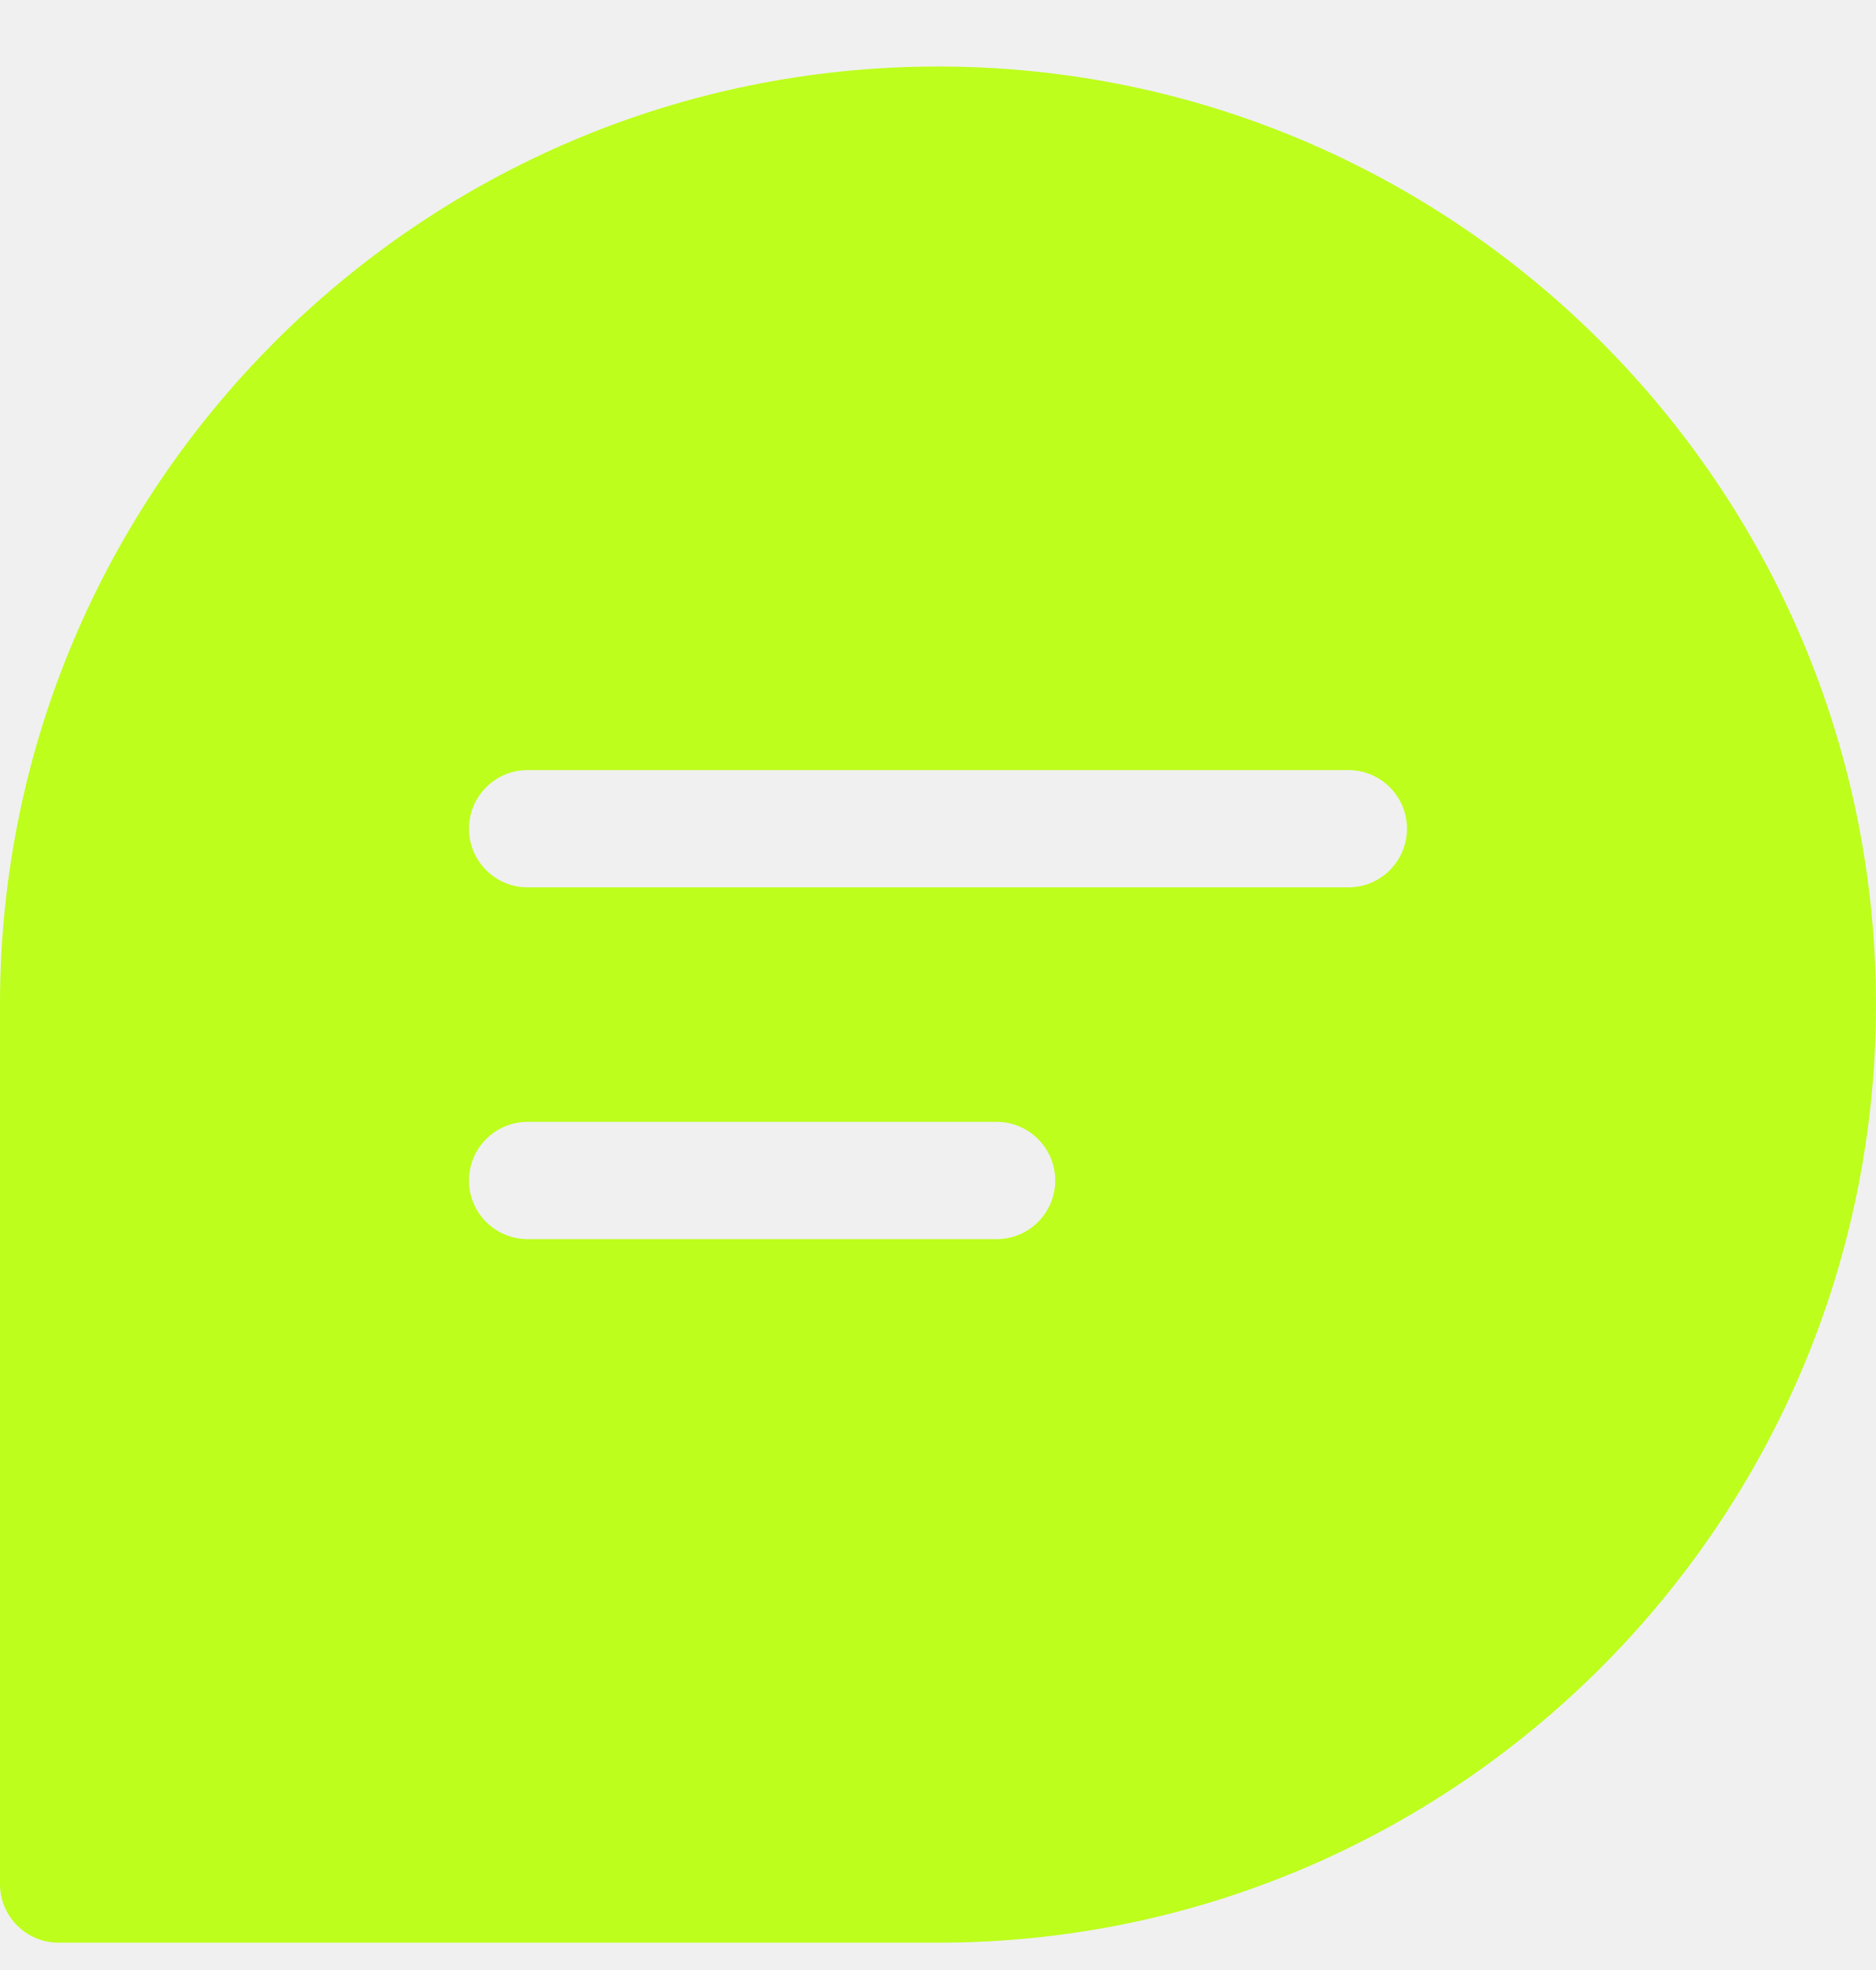
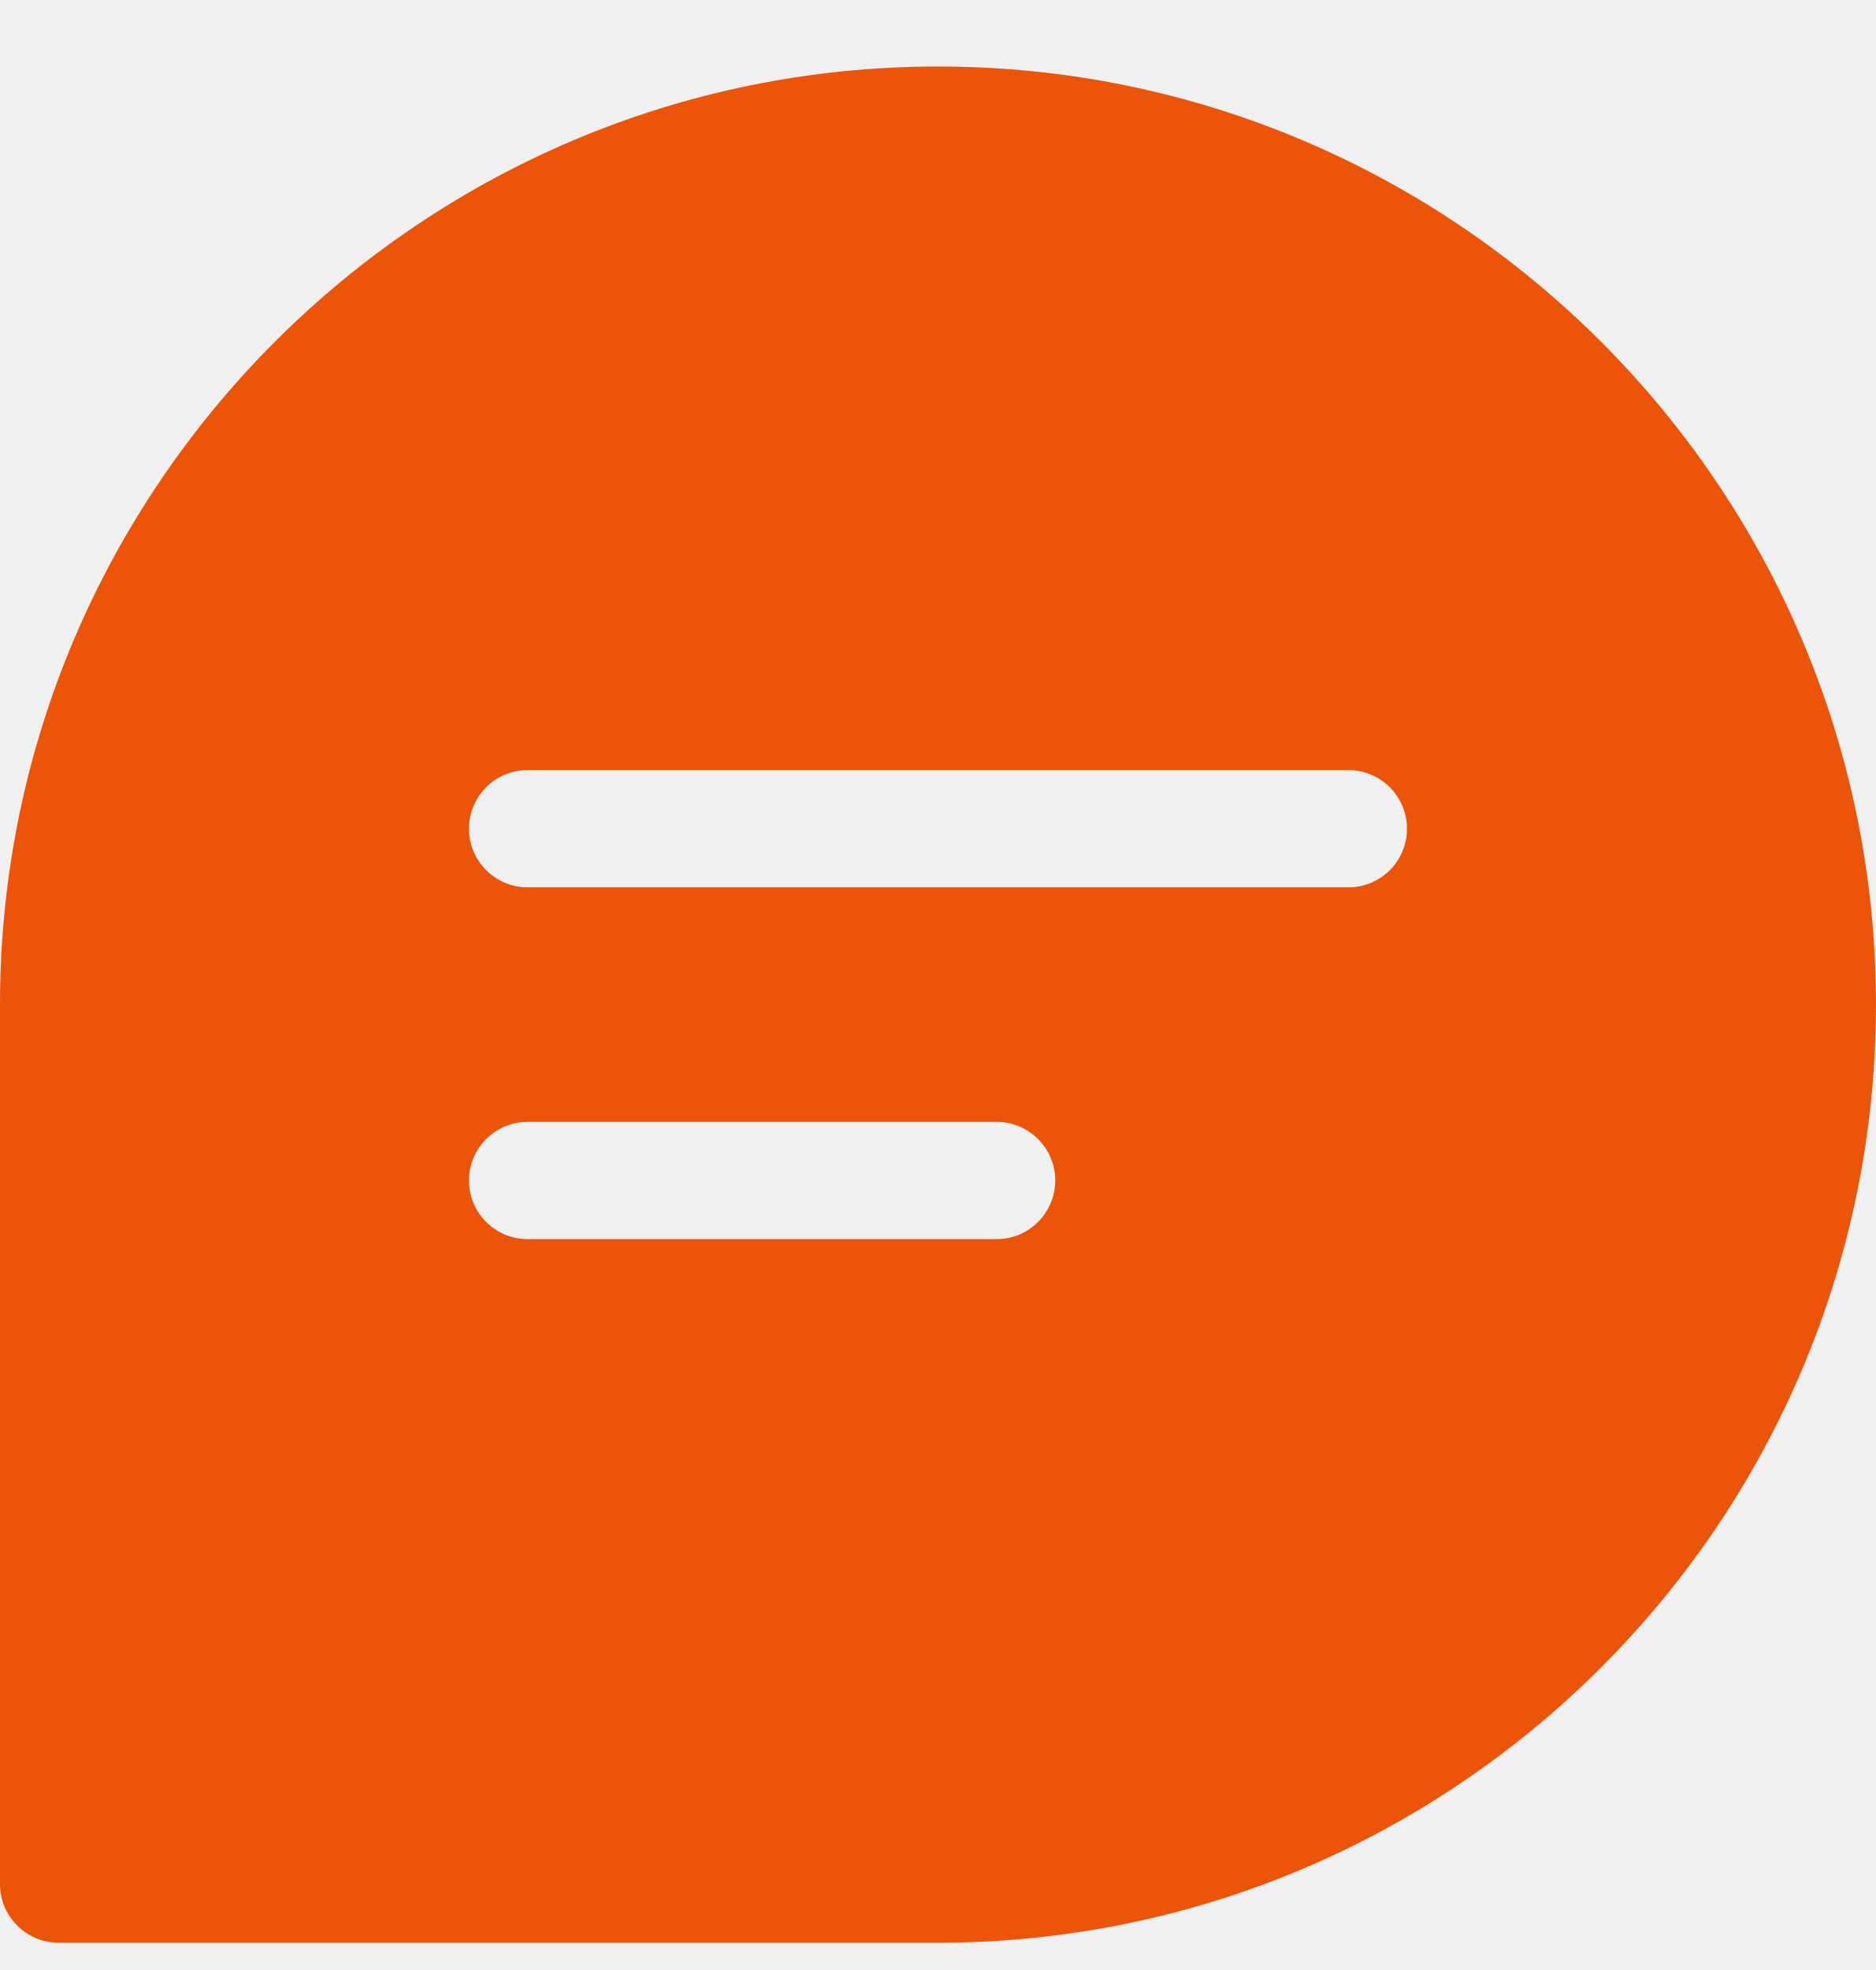
<svg xmlns="http://www.w3.org/2000/svg" width="20" height="21" viewBox="0 0 20 21" fill="none">
  <g clip-path="url(#clip0_32_2734)">
-     <path d="M10 0.709C4.486 0.709 0 5.195 0 10.709V20.084C0 20.429 0.28 20.709 0.625 20.709H10C15.514 20.709 20 16.223 20 10.709C20 5.195 15.514 0.709 10 0.709ZM10.625 13.209H5.625C5.28 13.209 5 12.929 5 12.584C5 12.239 5.28 11.959 5.625 11.959H10.625C10.97 11.959 11.25 12.239 11.25 12.584C11.25 12.929 10.97 13.209 10.625 13.209ZM14.375 9.459H5.625C5.28 9.459 5 9.179 5 8.834C5 8.489 5.28 8.209 5.625 8.209H14.375C14.72 8.209 15 8.489 15 8.834C15 9.179 14.72 9.459 14.375 9.459Z" fill="#BDFE1C" />
+     <path d="M10 0.709C4.486 0.709 0 5.195 0 10.709V20.084C0 20.429 0.28 20.709 0.625 20.709H10C15.514 20.709 20 16.223 20 10.709C20 5.195 15.514 0.709 10 0.709ZM10.625 13.209H5.625C5.28 13.209 5 12.929 5 12.584C5 12.239 5.28 11.959 5.625 11.959H10.625C10.97 11.959 11.25 12.239 11.25 12.584C11.25 12.929 10.97 13.209 10.625 13.209ZM14.375 9.459H5.625C5.28 9.459 5 9.179 5 8.834C5 8.489 5.28 8.209 5.625 8.209H14.375C14.72 8.209 15 8.489 15 8.834C15 9.179 14.72 9.459 14.375 9.459Z" fill="#EC5409" />
  </g>
  <defs>
    <clipPath id="clip0_32_2734">
      <rect width="20" height="20" fill="white" transform="translate(0 0.708984)" />
    </clipPath>
  </defs>
</svg>
